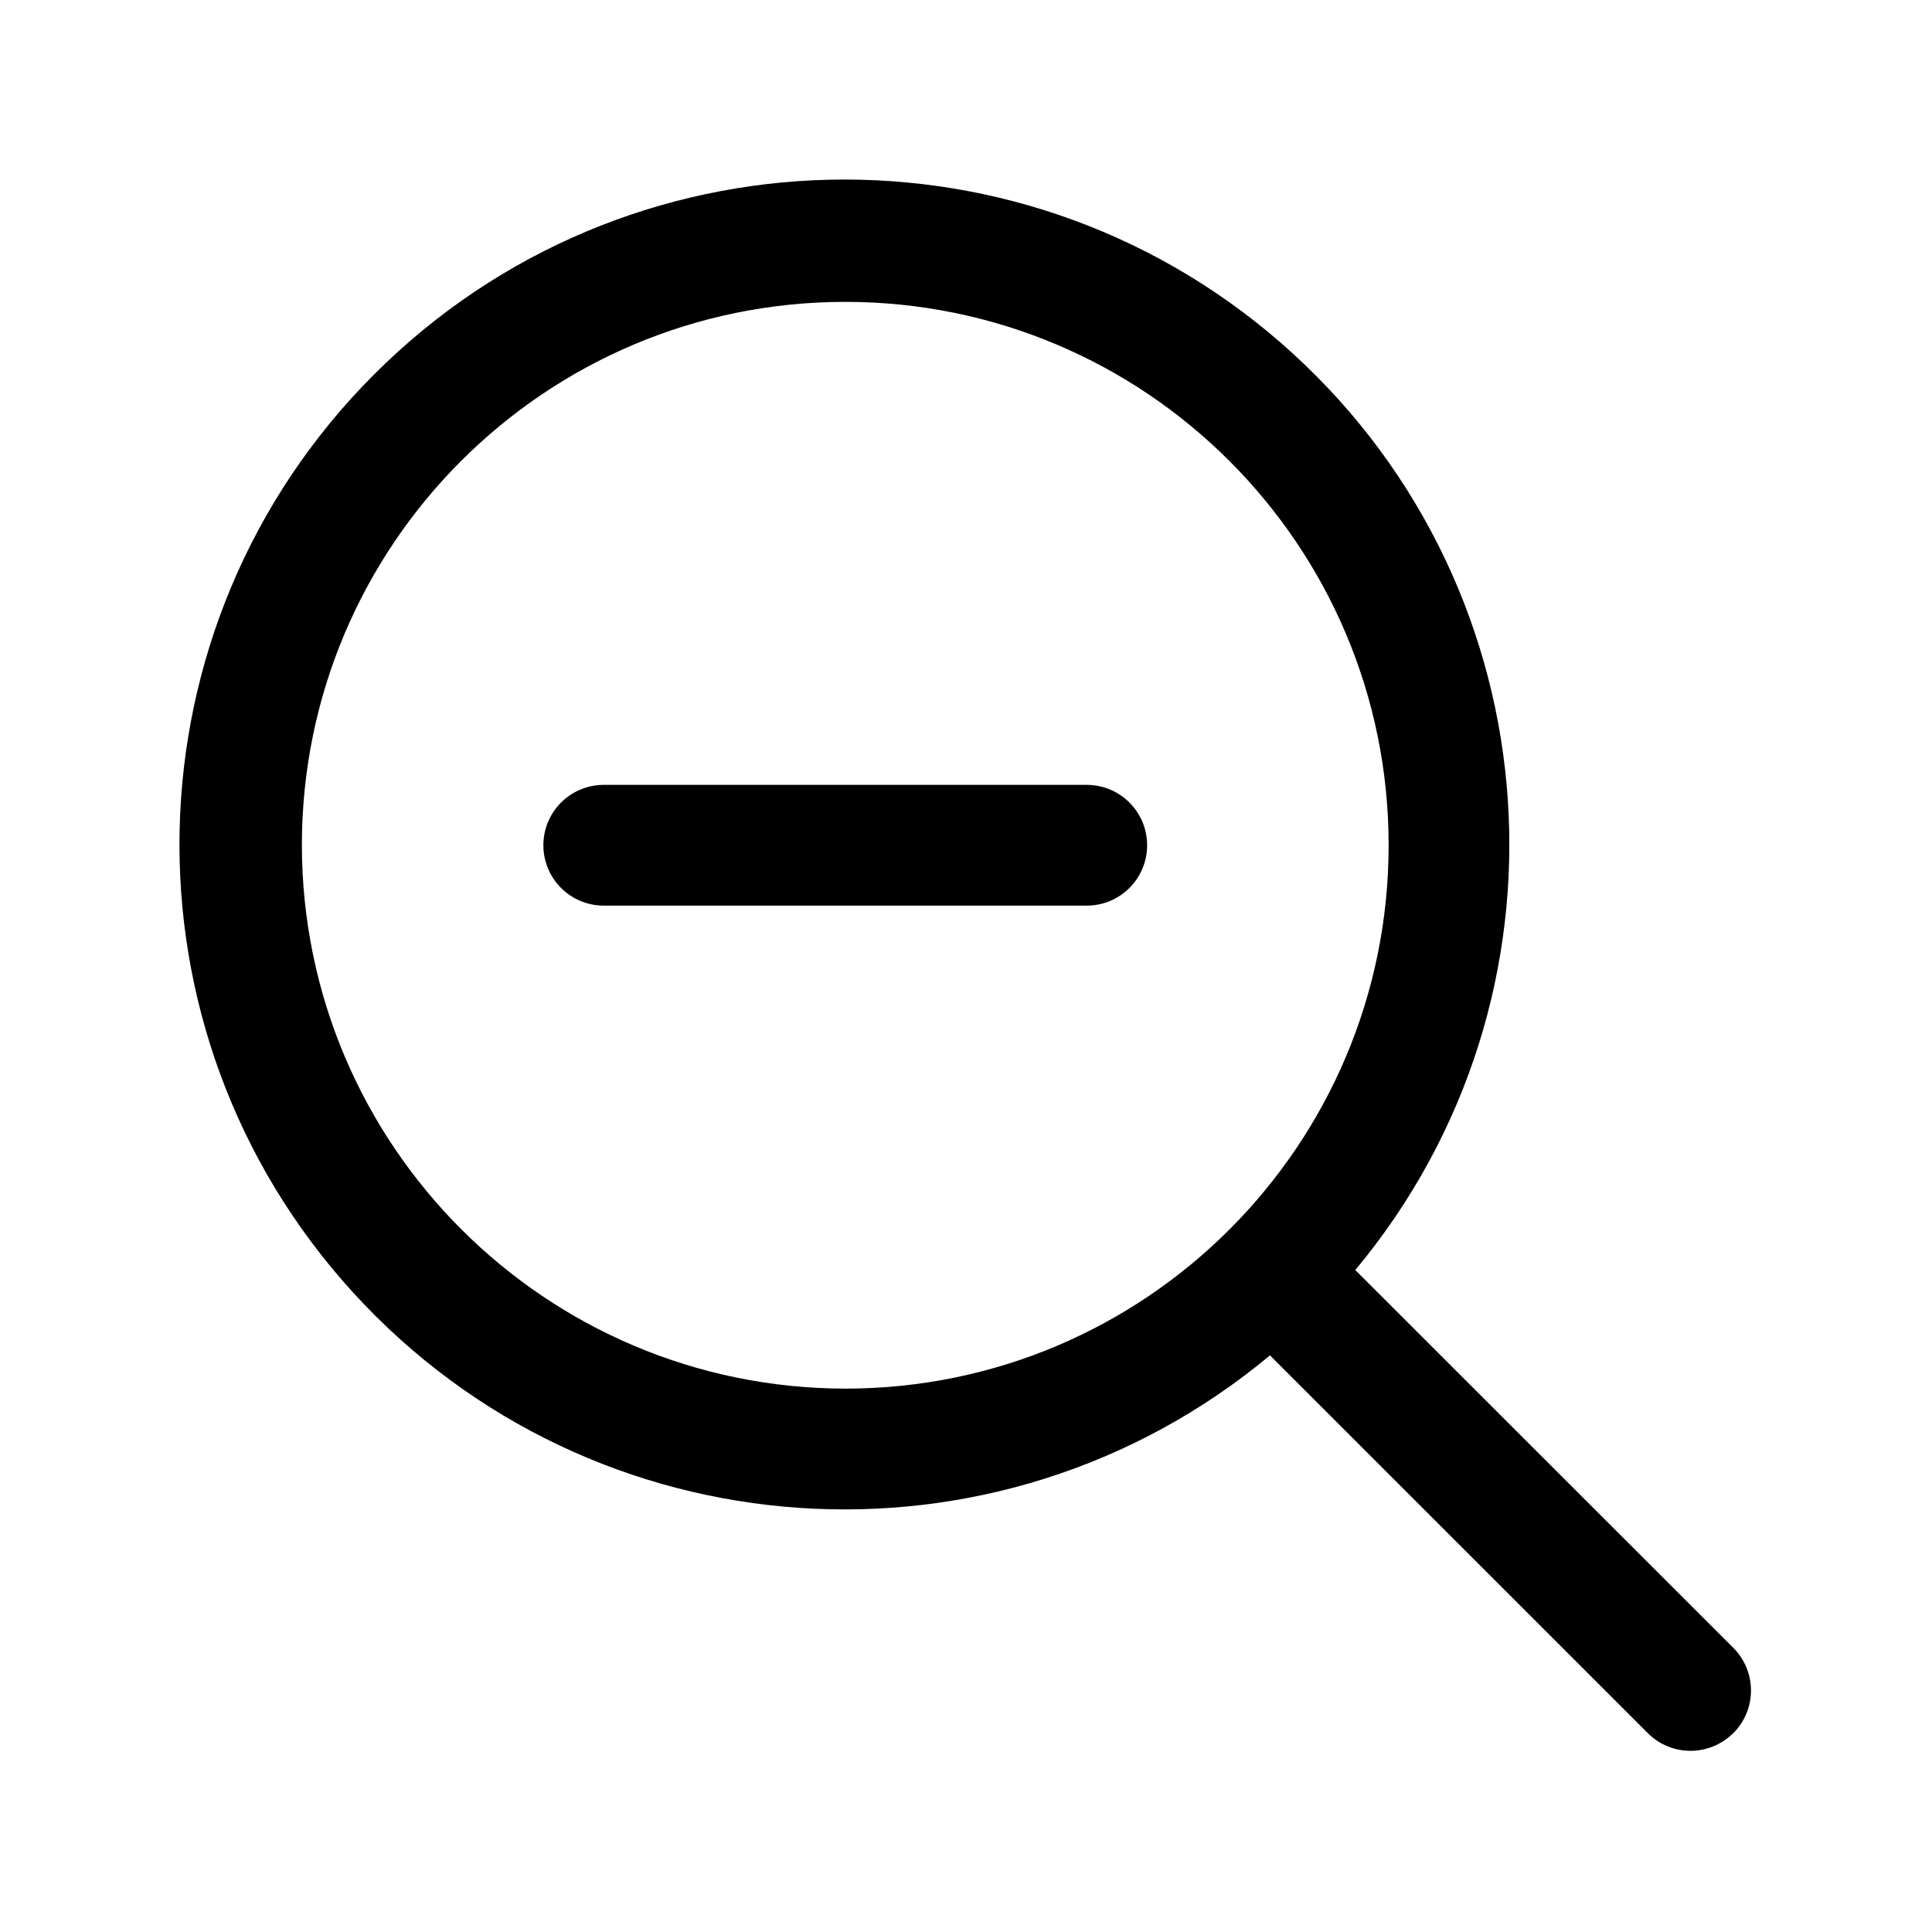
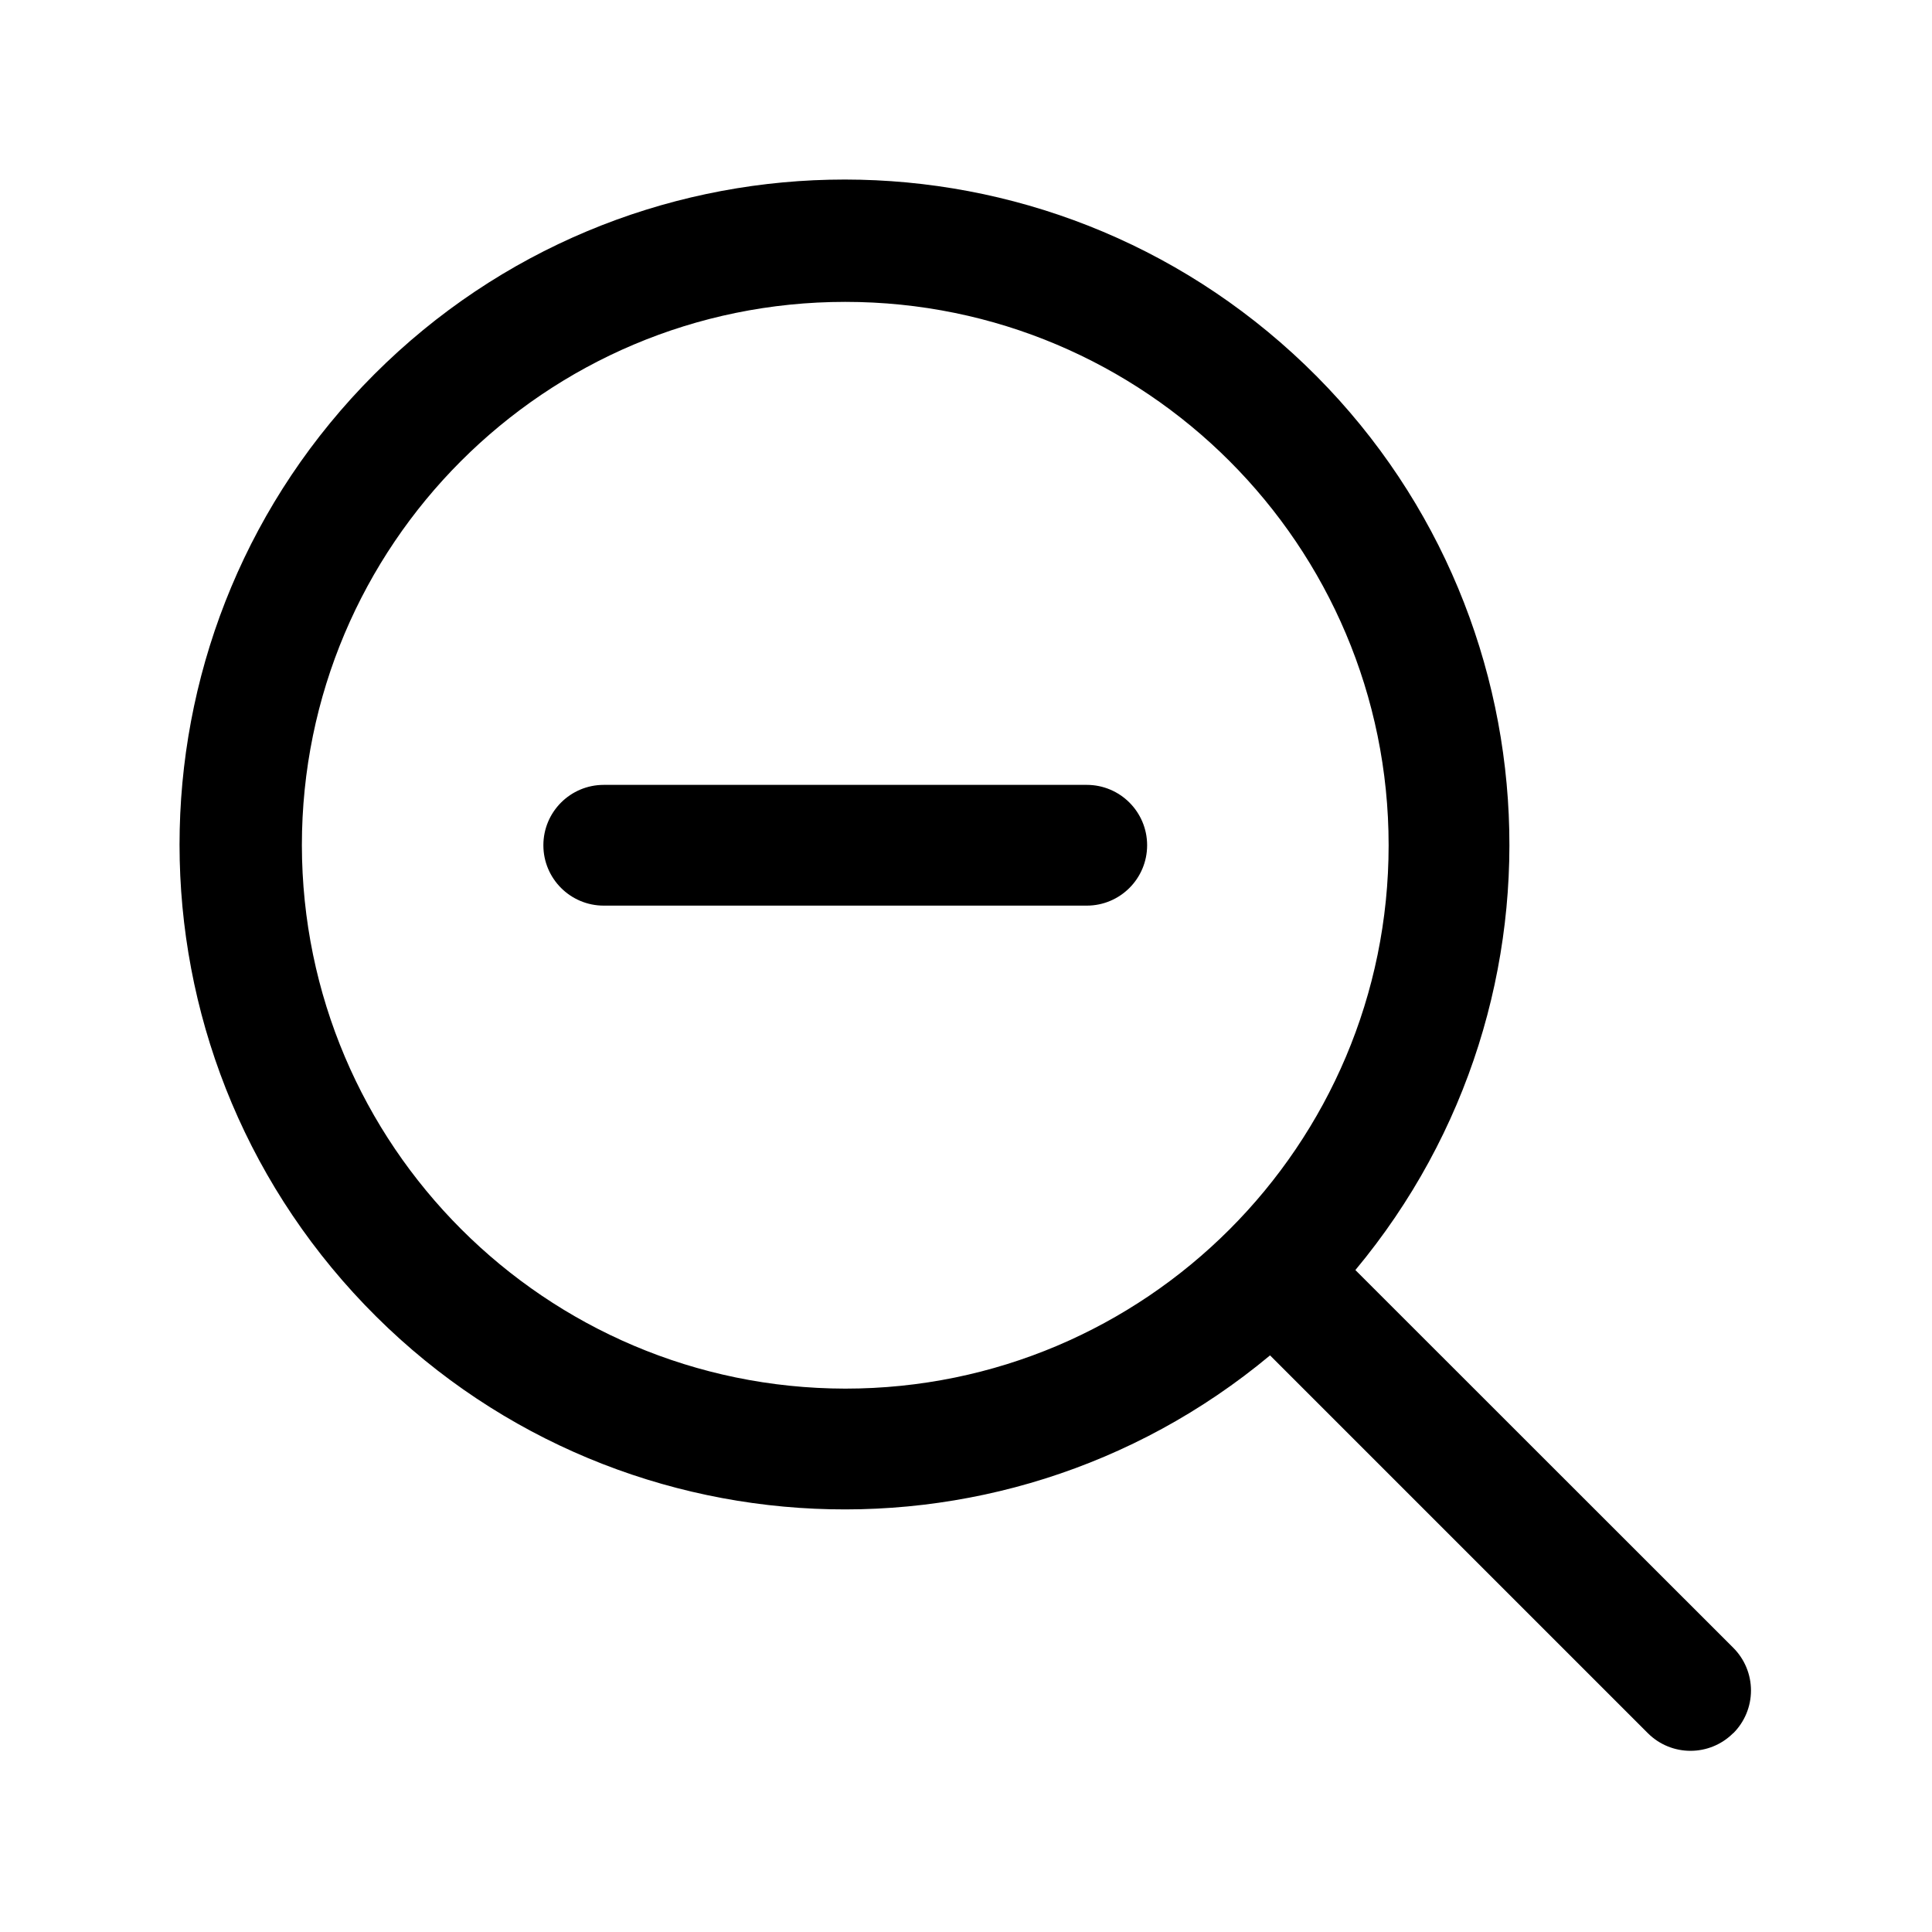
<svg xmlns="http://www.w3.org/2000/svg" viewBox="0 0 24 24" aria-hidden="true" fill="currentColor">
-   <path d="M14.25 10.5a.75.75 0 0 1-.75.75h-6a.75.75 0 1 1 0-1.5h6a.75.75 0 0 1 .75.75m7.28 11.03a.75.75 0 0 1-1.06 0l-4.694-4.693a8.26 8.26 0 1 1 1.06-1.06l4.695 4.692a.75.75 0 0 1 0 1.062M10.5 17.25a6.75 6.75 0 1 0-6.75-6.75 6.76 6.76 0 0 0 6.75 6.75" />
+   <path d="M14.25 10.5a.75.75 0 0 1-.75.75h-6a.75.75 0 1 1 0-1.5h6a.75.75 0 0 1 .75.75m7.28 11.03a.75.75 0 0 1-1.06 0l-4.693-4.693a8.26 8.26 0 1 1 1.06-1.06l4.694 4.692a.75.75 0 0 1 0 1.062M10.5 17.25a6.75 6.75 0 1 0-6.75-6.75 6.76 6.76 0 0 0 6.75 6.75" />
</svg>
